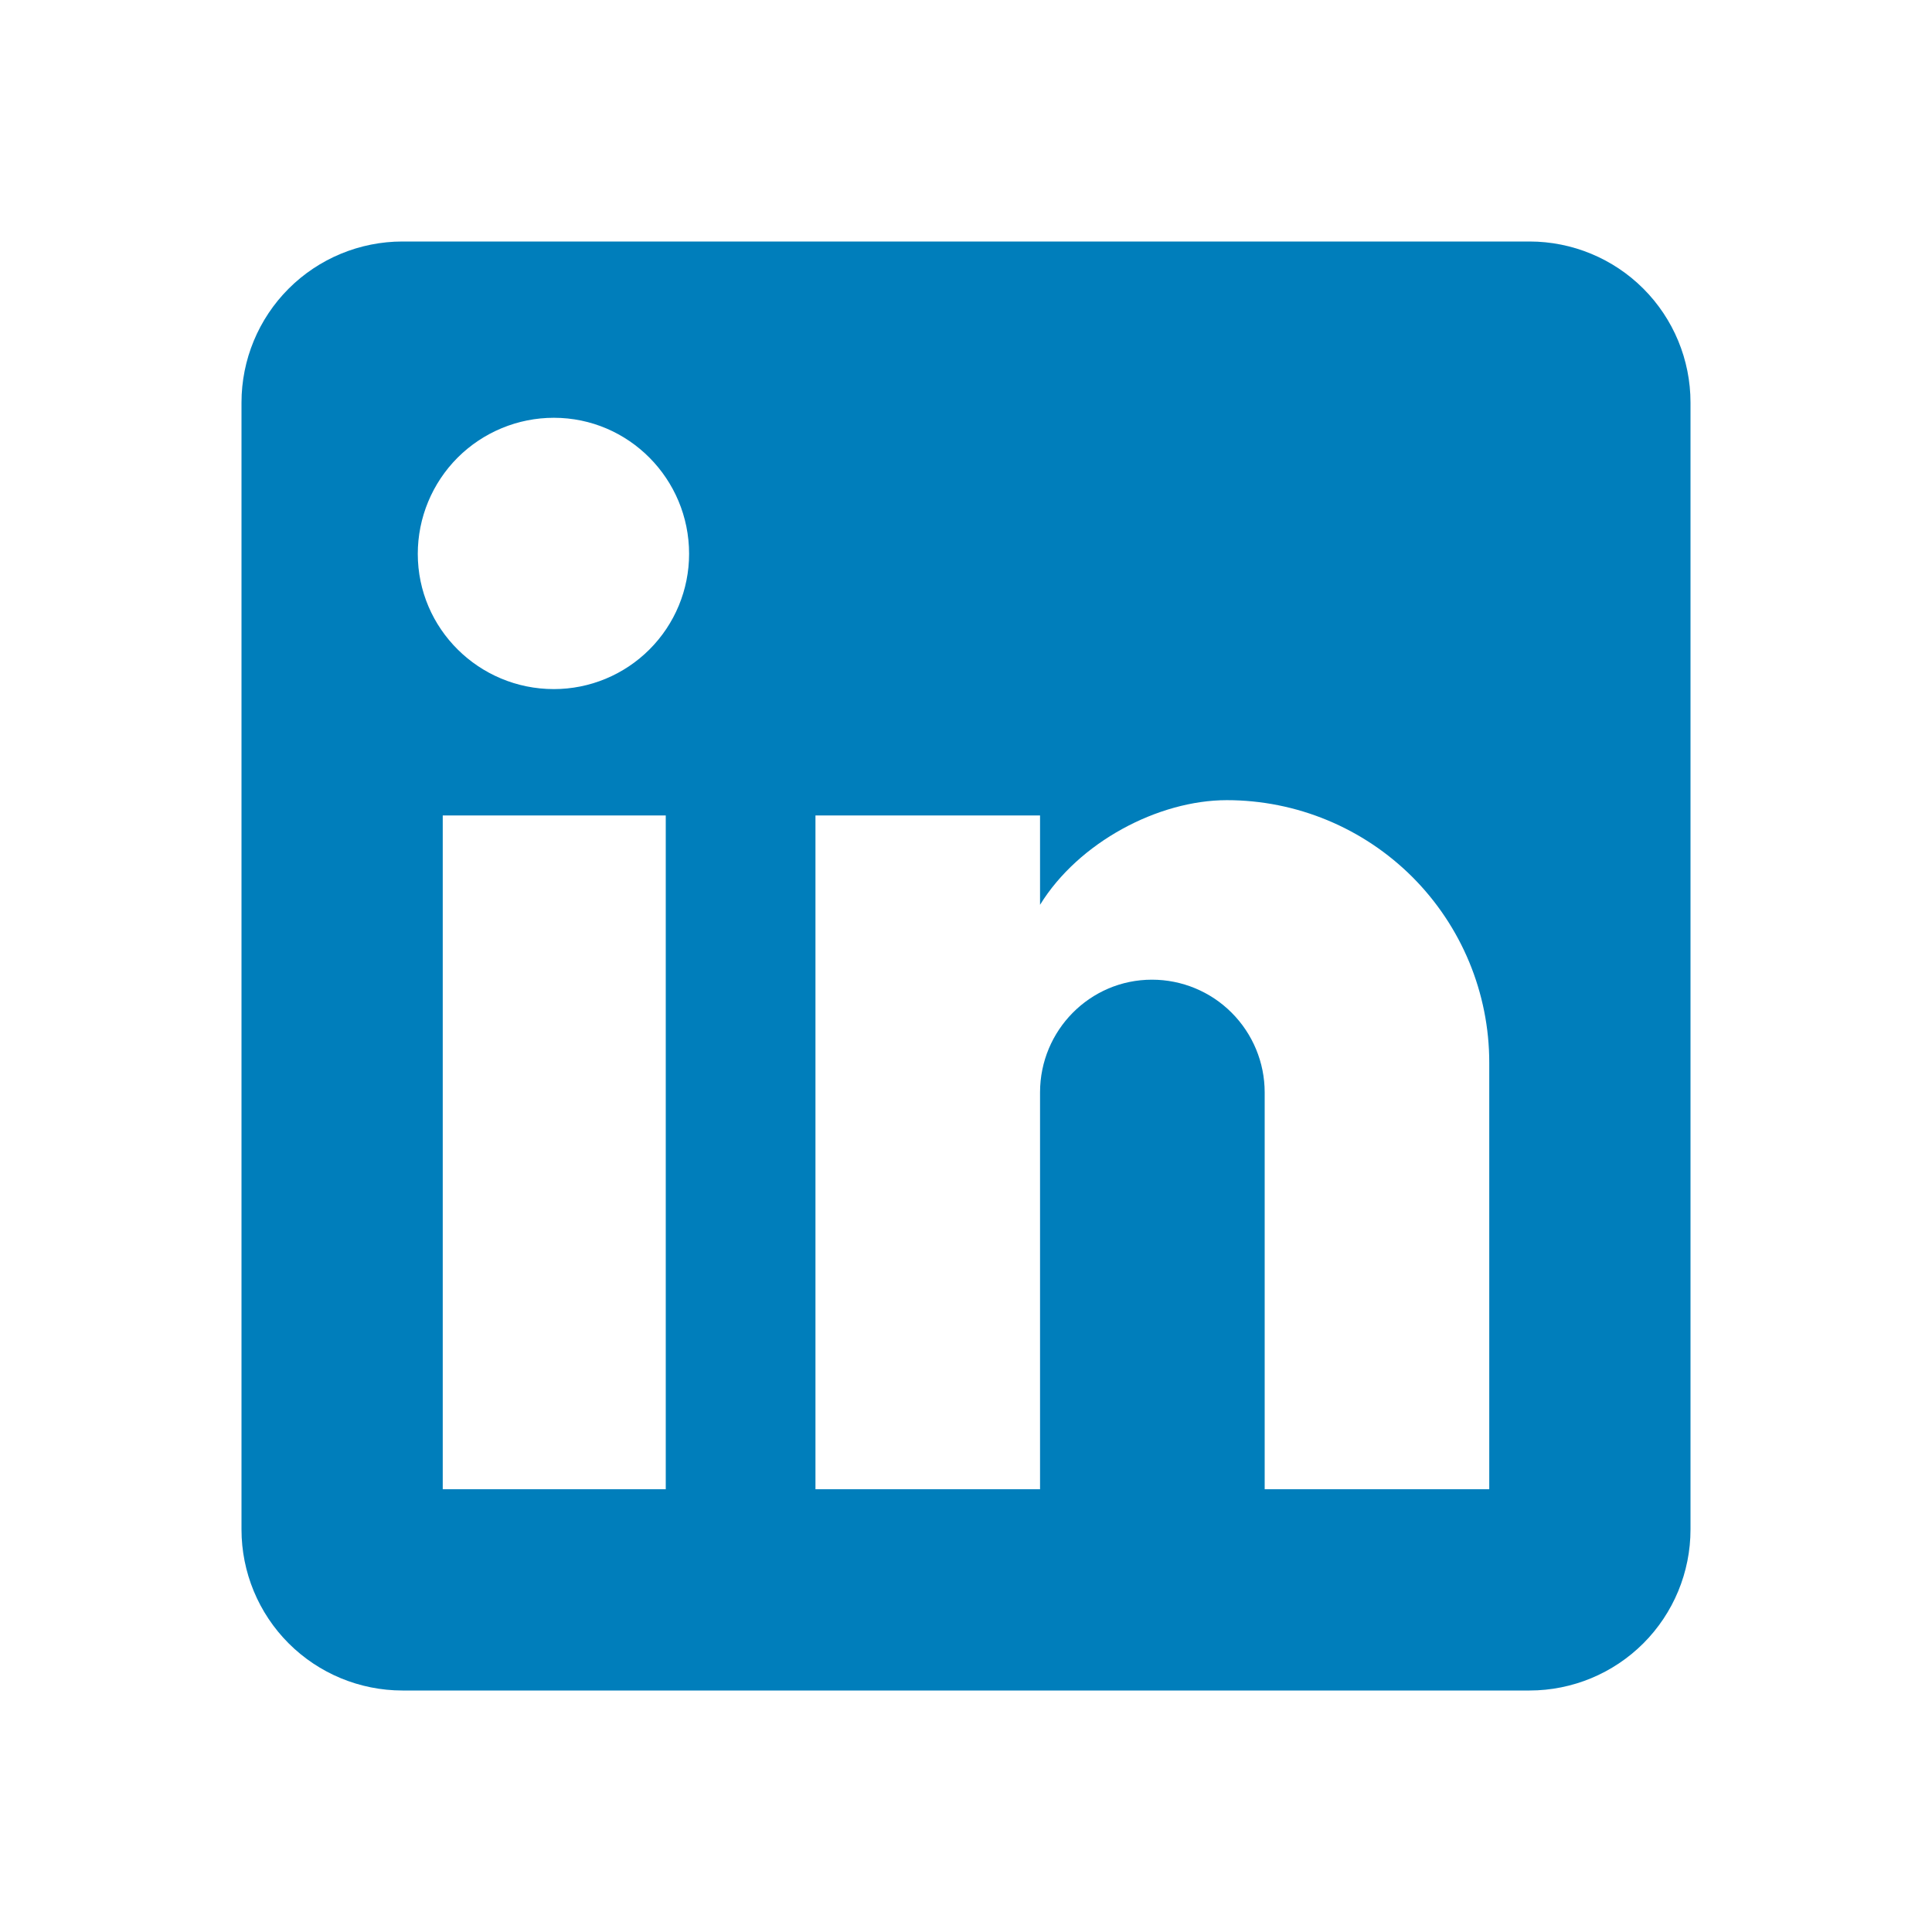
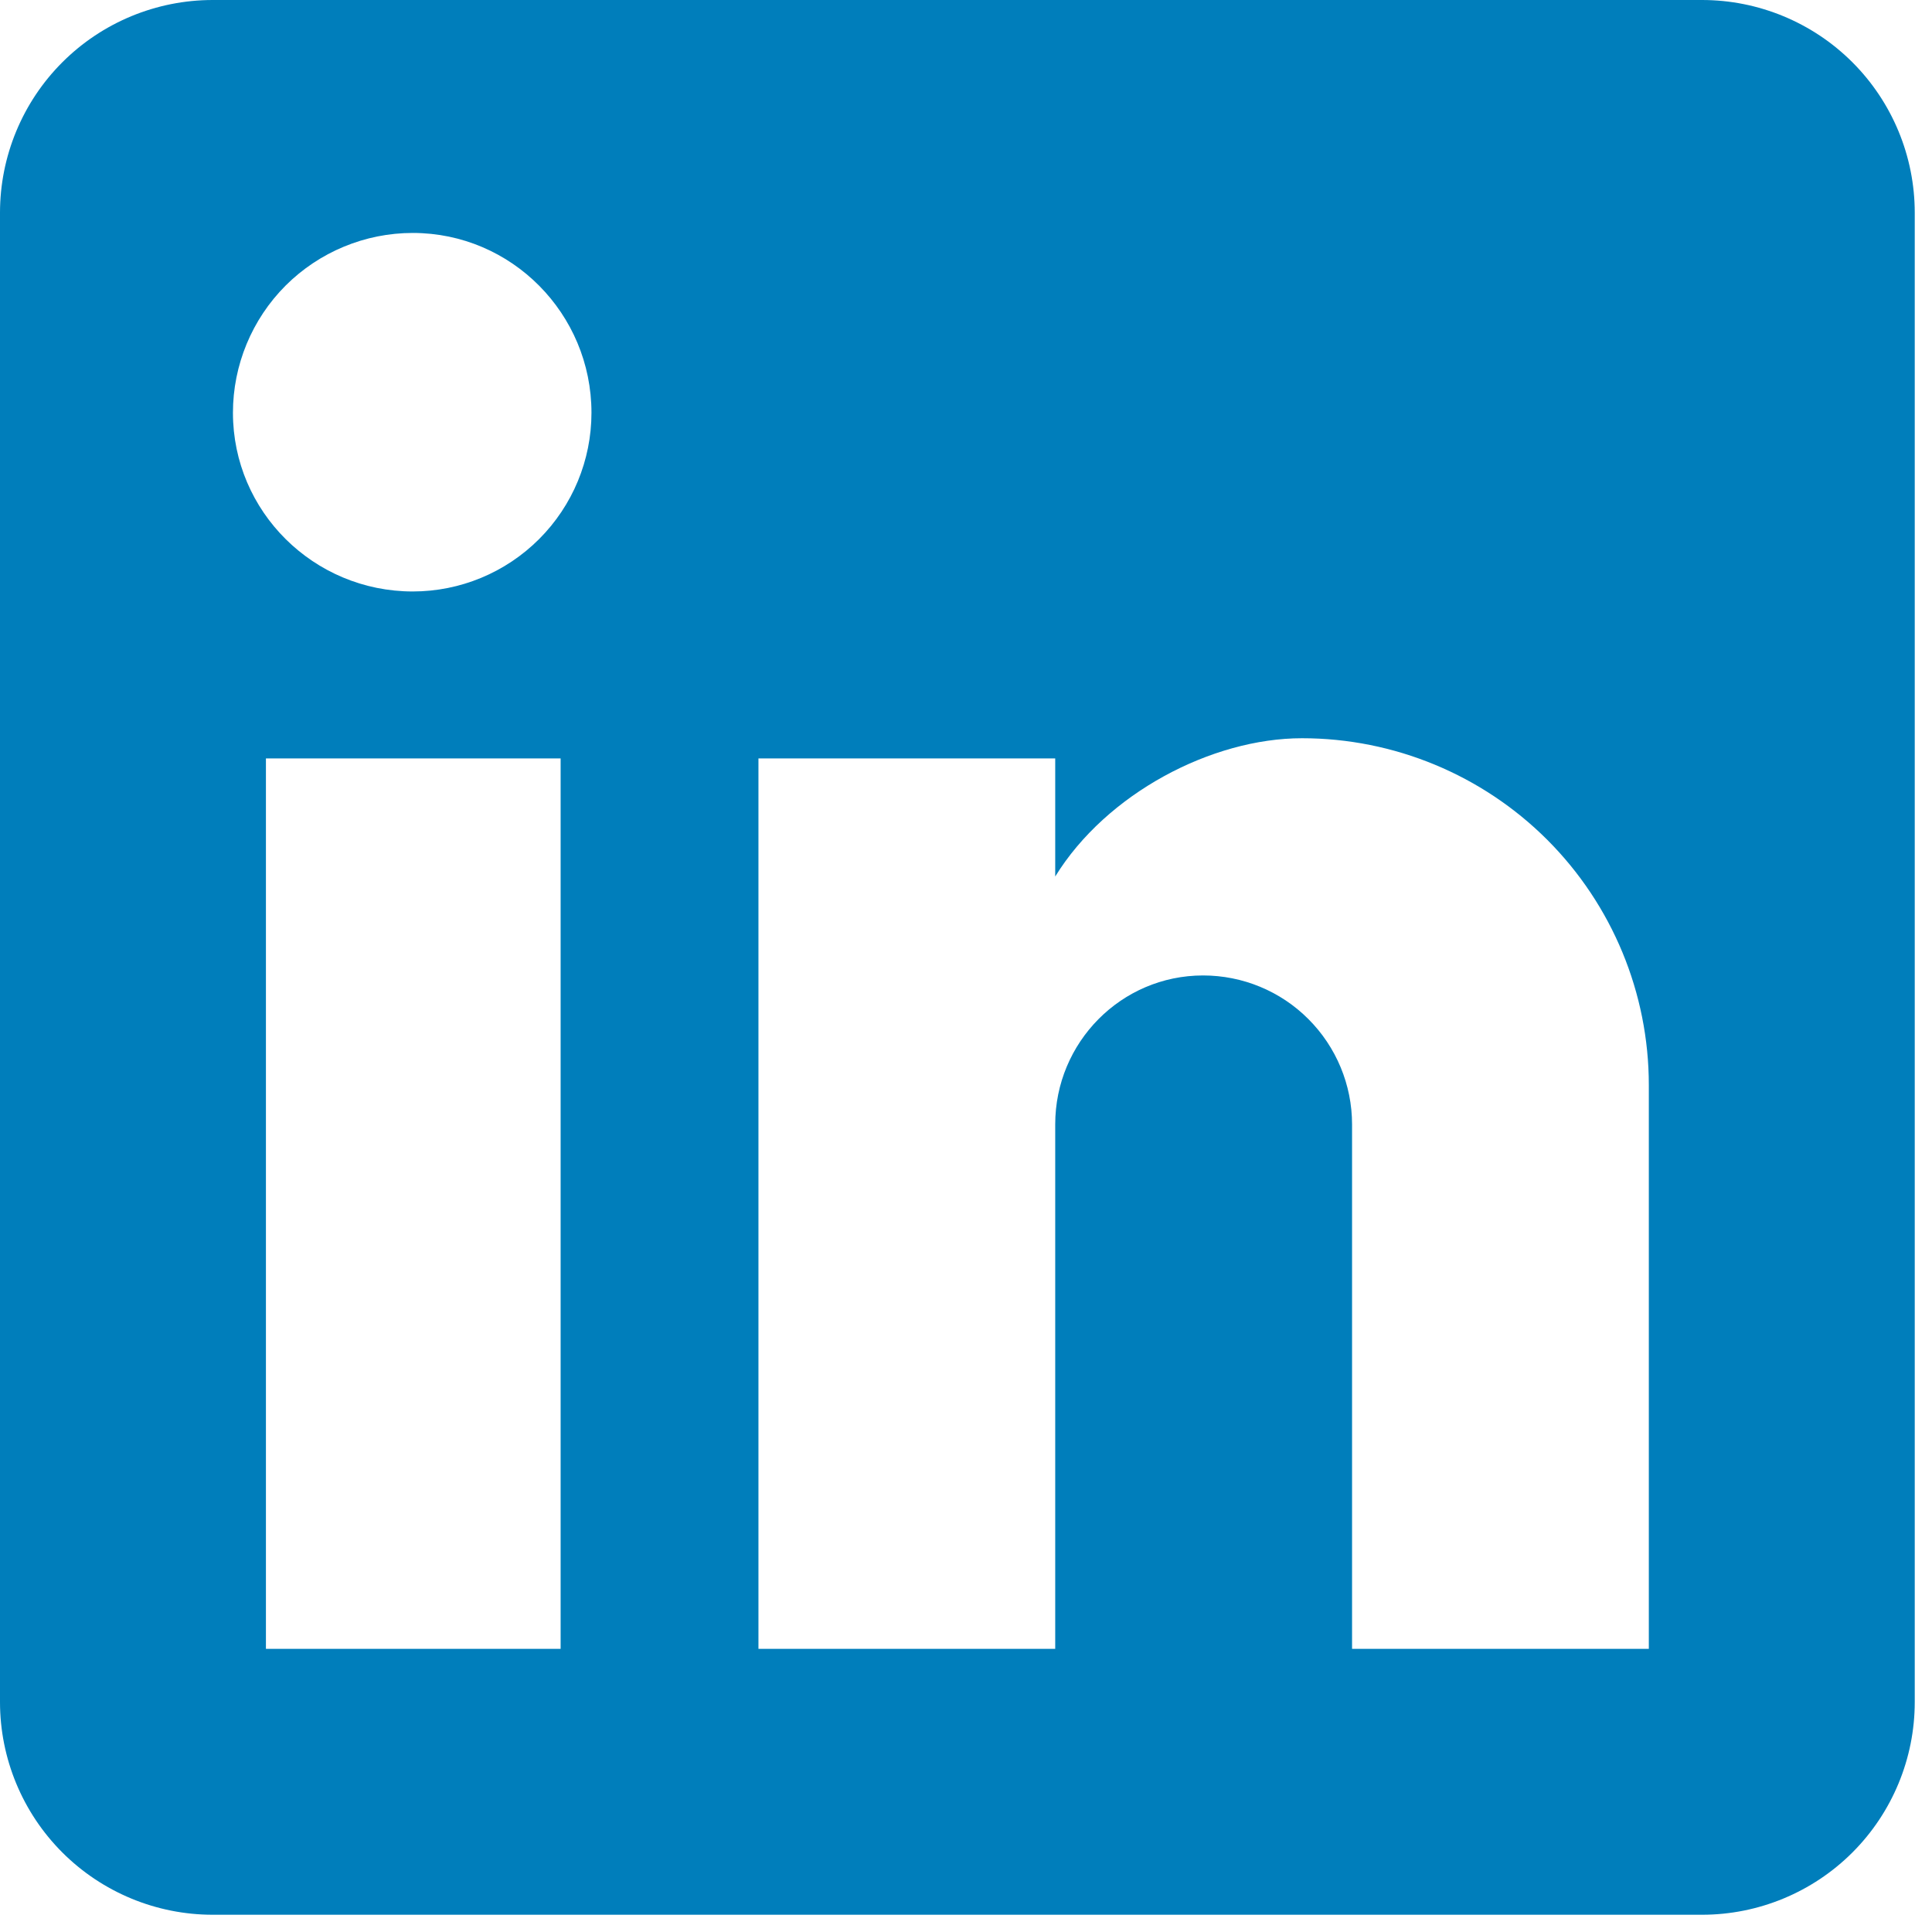
- <svg xmlns="http://www.w3.org/2000/svg" width="37" height="37" viewBox="0 0 37 37" fill="none">
-   <path d="M29.292 4.625C30.109 4.625 30.894 4.95 31.472 5.528C32.05 6.106 32.375 6.891 32.375 7.708V29.292C32.375 30.109 32.05 30.894 31.472 31.472C30.894 32.05 30.109 32.375 29.292 32.375H7.708C6.891 32.375 6.106 32.05 5.528 31.472C4.95 30.894 4.625 30.109 4.625 29.292V7.708C4.625 6.891 4.95 6.106 5.528 5.528C6.106 4.95 6.891 4.625 7.708 4.625H29.292ZM28.521 28.521V20.35C28.521 19.017 27.991 17.739 27.049 16.796C26.106 15.854 24.828 15.324 23.495 15.324C22.185 15.324 20.658 16.126 19.918 17.328V15.617H15.617V28.521H19.918V20.92C19.918 19.733 20.874 18.762 22.061 18.762C22.634 18.762 23.183 18.989 23.587 19.394C23.992 19.799 24.22 20.348 24.22 20.92V28.521H28.521ZM10.607 13.197C11.294 13.197 11.952 12.924 12.438 12.438C12.924 11.952 13.197 11.294 13.197 10.607C13.197 9.173 12.04 8.001 10.607 8.001C9.916 8.001 9.253 8.276 8.764 8.764C8.276 9.253 8.001 9.916 8.001 10.607C8.001 12.04 9.173 13.197 10.607 13.197ZM12.75 28.521V15.617H8.479V28.521H12.75Z" fill="#007EBB" />
+ <svg xmlns="http://www.w3.org/2000/svg" width="28" height="28" viewBox="0 0 28 28" fill="none">
+   <path d="M24.667 0C25.484 0 26.269 0.325 26.847 0.903C27.425 1.481 27.75 2.266 27.75 3.083V24.667C27.75 25.484 27.425 26.269 26.847 26.847C26.269 27.425 25.484 27.75 24.667 27.75H3.083C2.266 27.75 1.481 27.425 0.903 26.847C0.325 26.269 0 25.484 0 24.667V3.083C0 2.266 0.325 1.481 0.903 0.903C1.481 0.325 2.266 0 3.083 0H24.667ZM23.896 23.896V15.725C23.896 14.392 23.366 13.114 22.424 12.171C21.481 11.229 20.203 10.699 18.87 10.699C17.56 10.699 16.033 11.501 15.293 12.703V10.992H10.992V23.896H15.293V16.295C15.293 15.108 16.249 14.137 17.436 14.137C18.009 14.137 18.558 14.364 18.962 14.769C19.367 15.174 19.595 15.723 19.595 16.295V23.896H23.896ZM5.982 8.572C6.669 8.572 7.327 8.299 7.813 7.813C8.299 7.327 8.572 6.669 8.572 5.982C8.572 4.548 7.415 3.376 5.982 3.376C5.291 3.376 4.628 3.651 4.139 4.139C3.651 4.628 3.376 5.291 3.376 5.982C3.376 7.415 4.548 8.572 5.982 8.572ZM8.125 23.896V10.992H3.854V23.896H8.125Z" fill="#007EBB" />
</svg>
